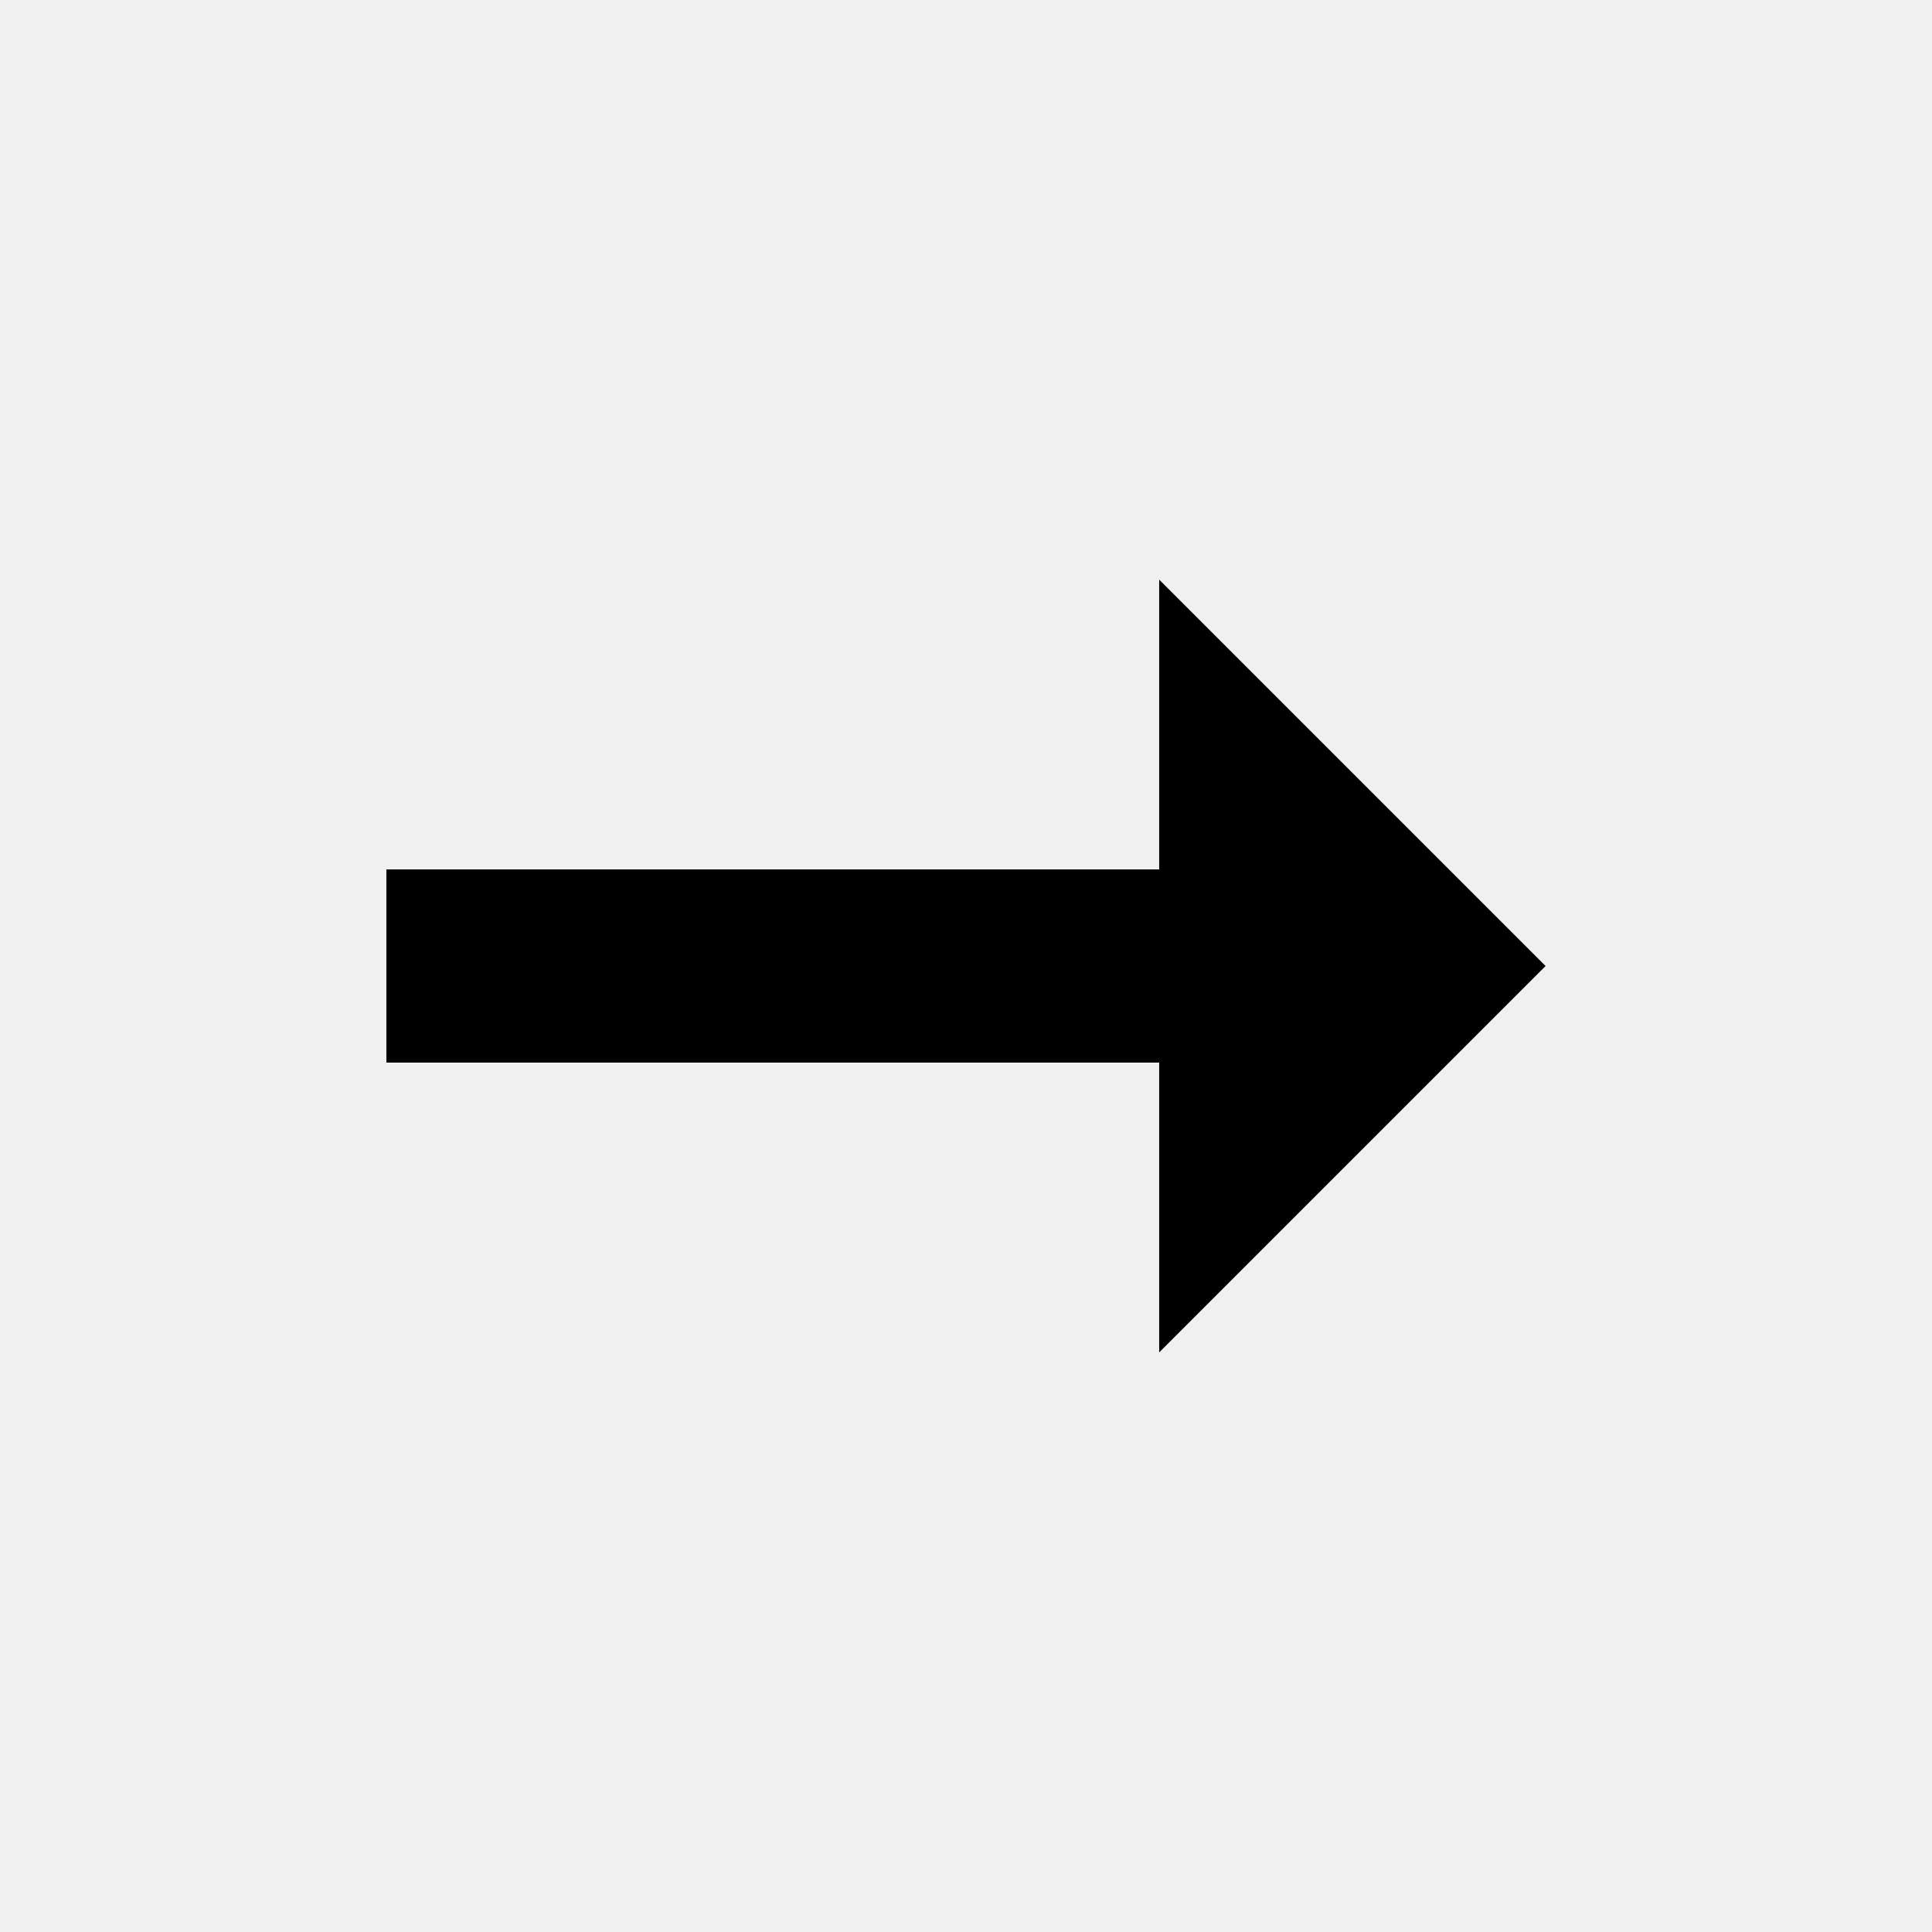
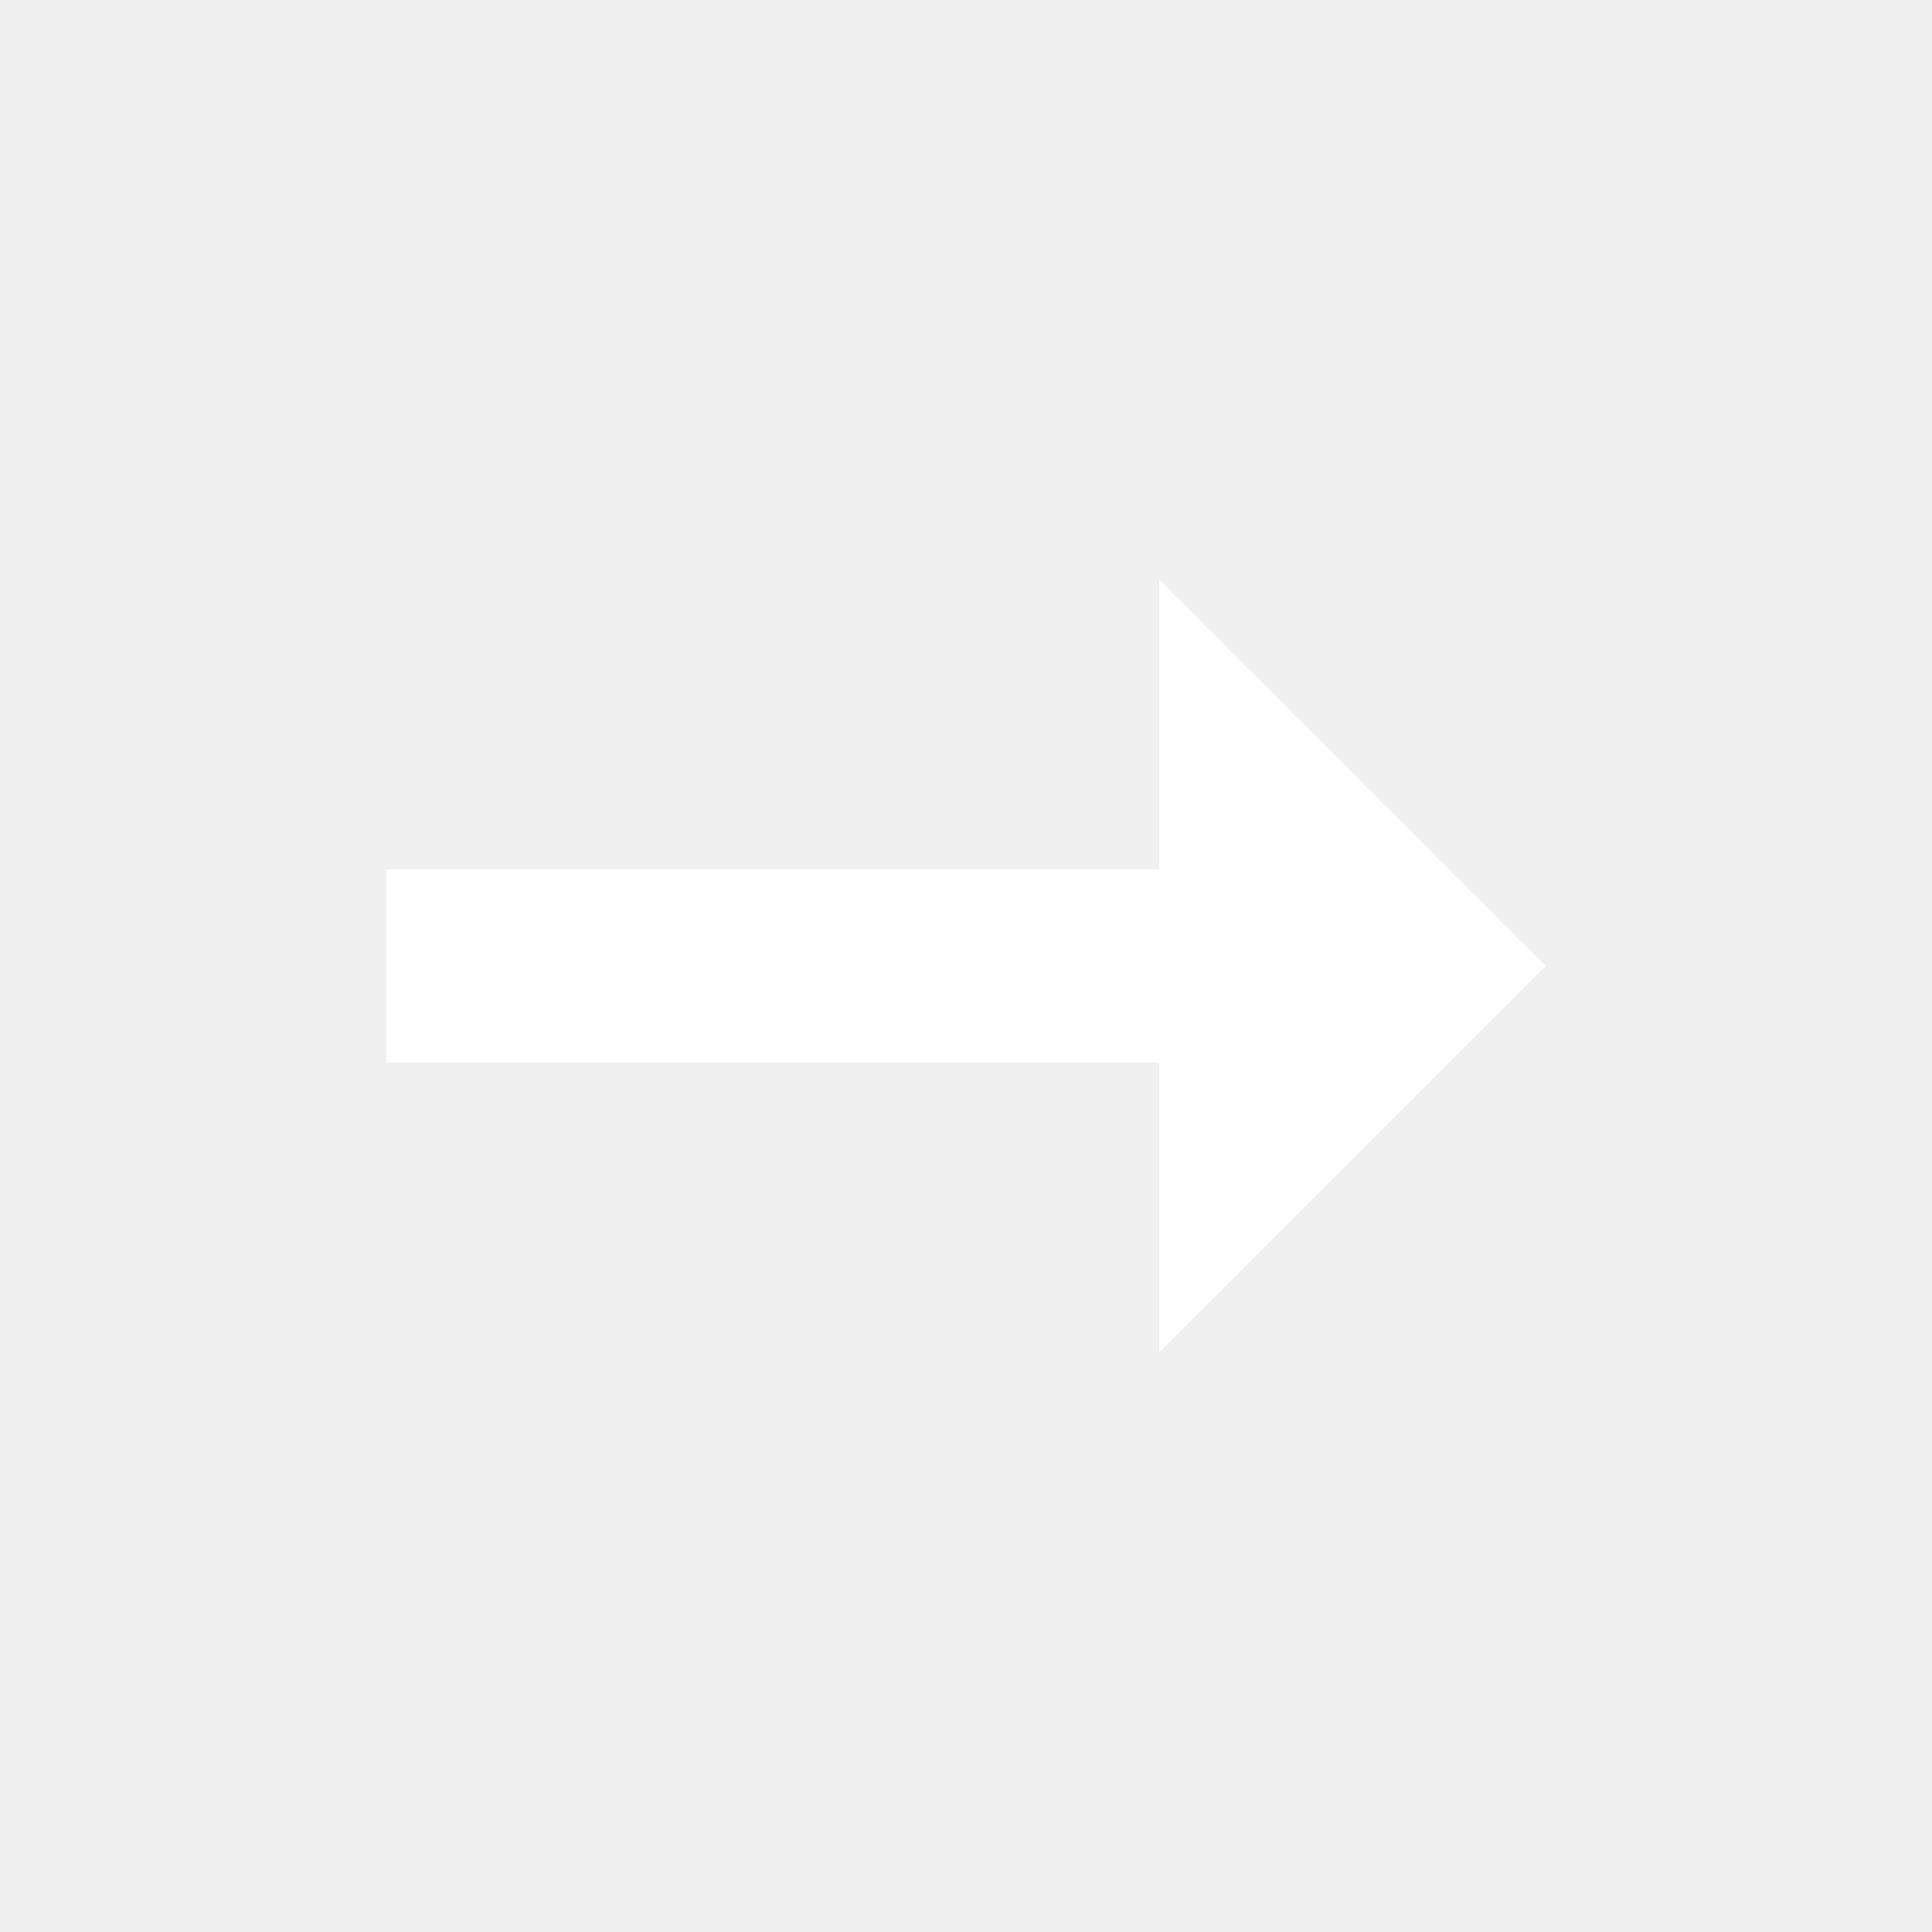
<svg xmlns="http://www.w3.org/2000/svg" version="1.1" x="0px" y="0px" viewBox="0 0 100 100" enable-background="new 0 0 100 100" xml:space="preserve" style="max-width:100%" height="100%">
-   <path d="M59.999,55.001v15l20-20c0,0-10-10-20-20v15h-40v10H59.999z" style="" fill="currentColor" />
+   <path d="M59.999,55.001v15l20-20c0,0-10-10-20-20v15h-40v10H59.999z" style="" fill="white" />
</svg>
